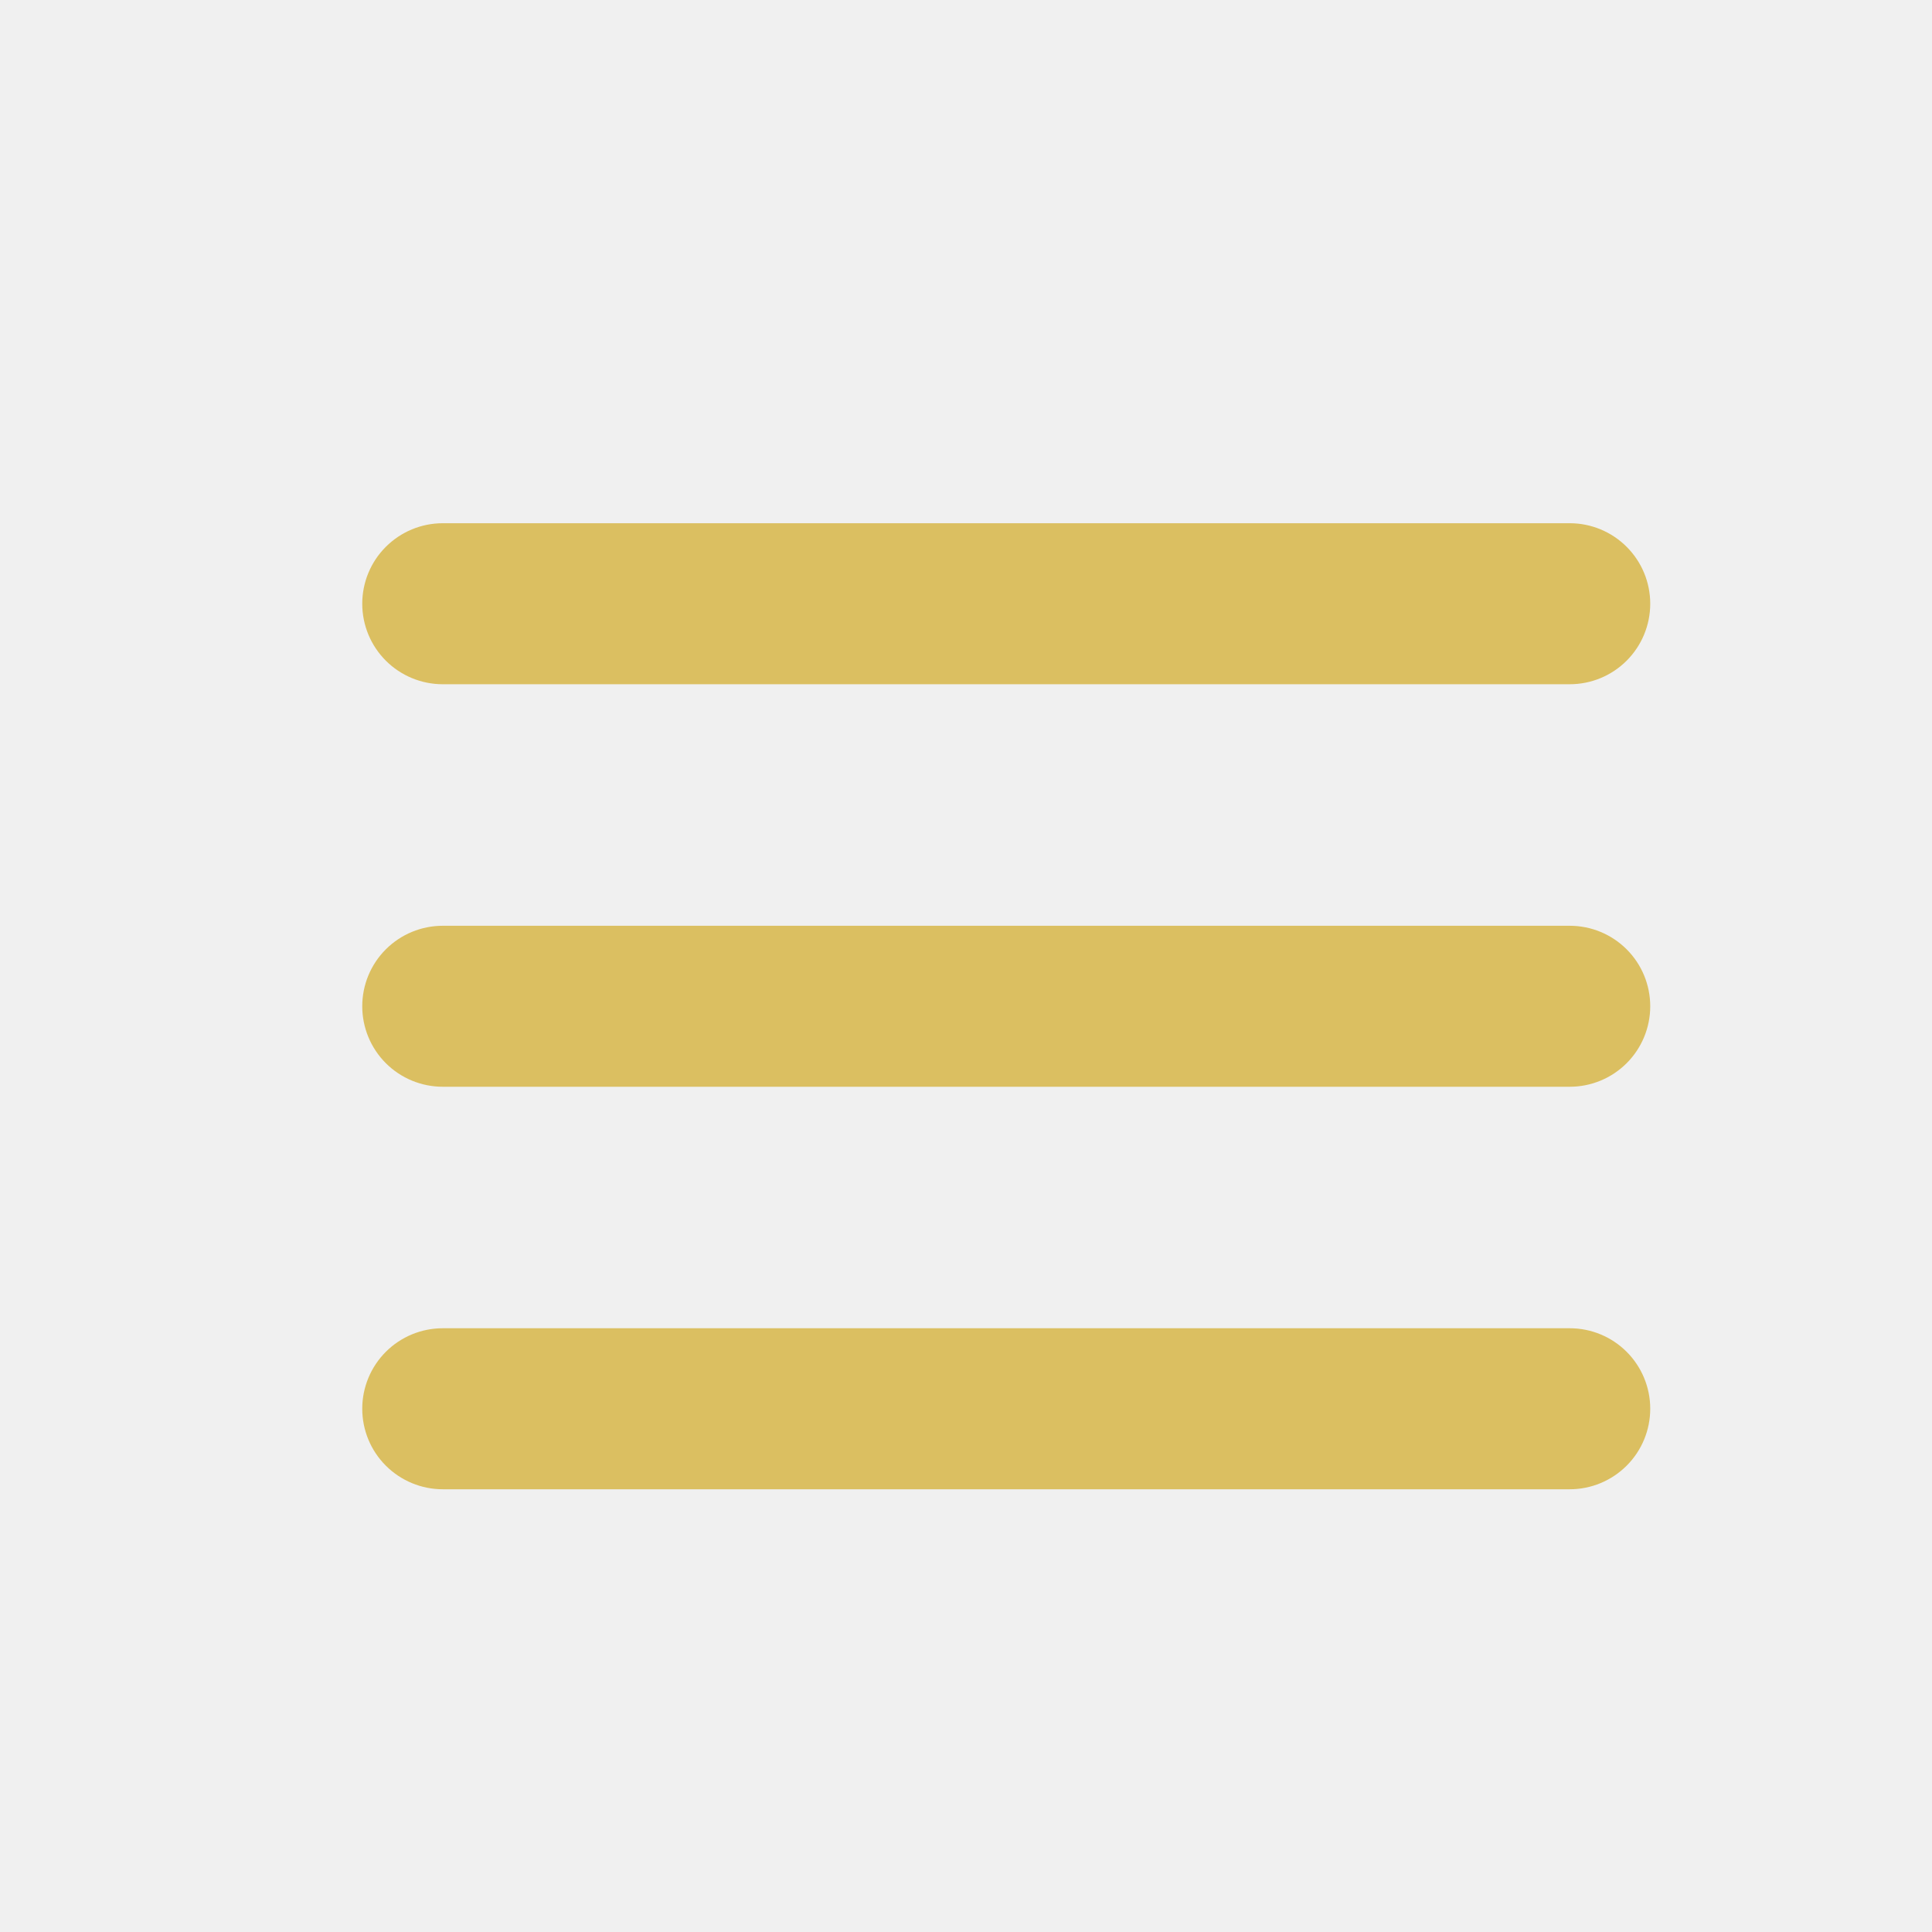
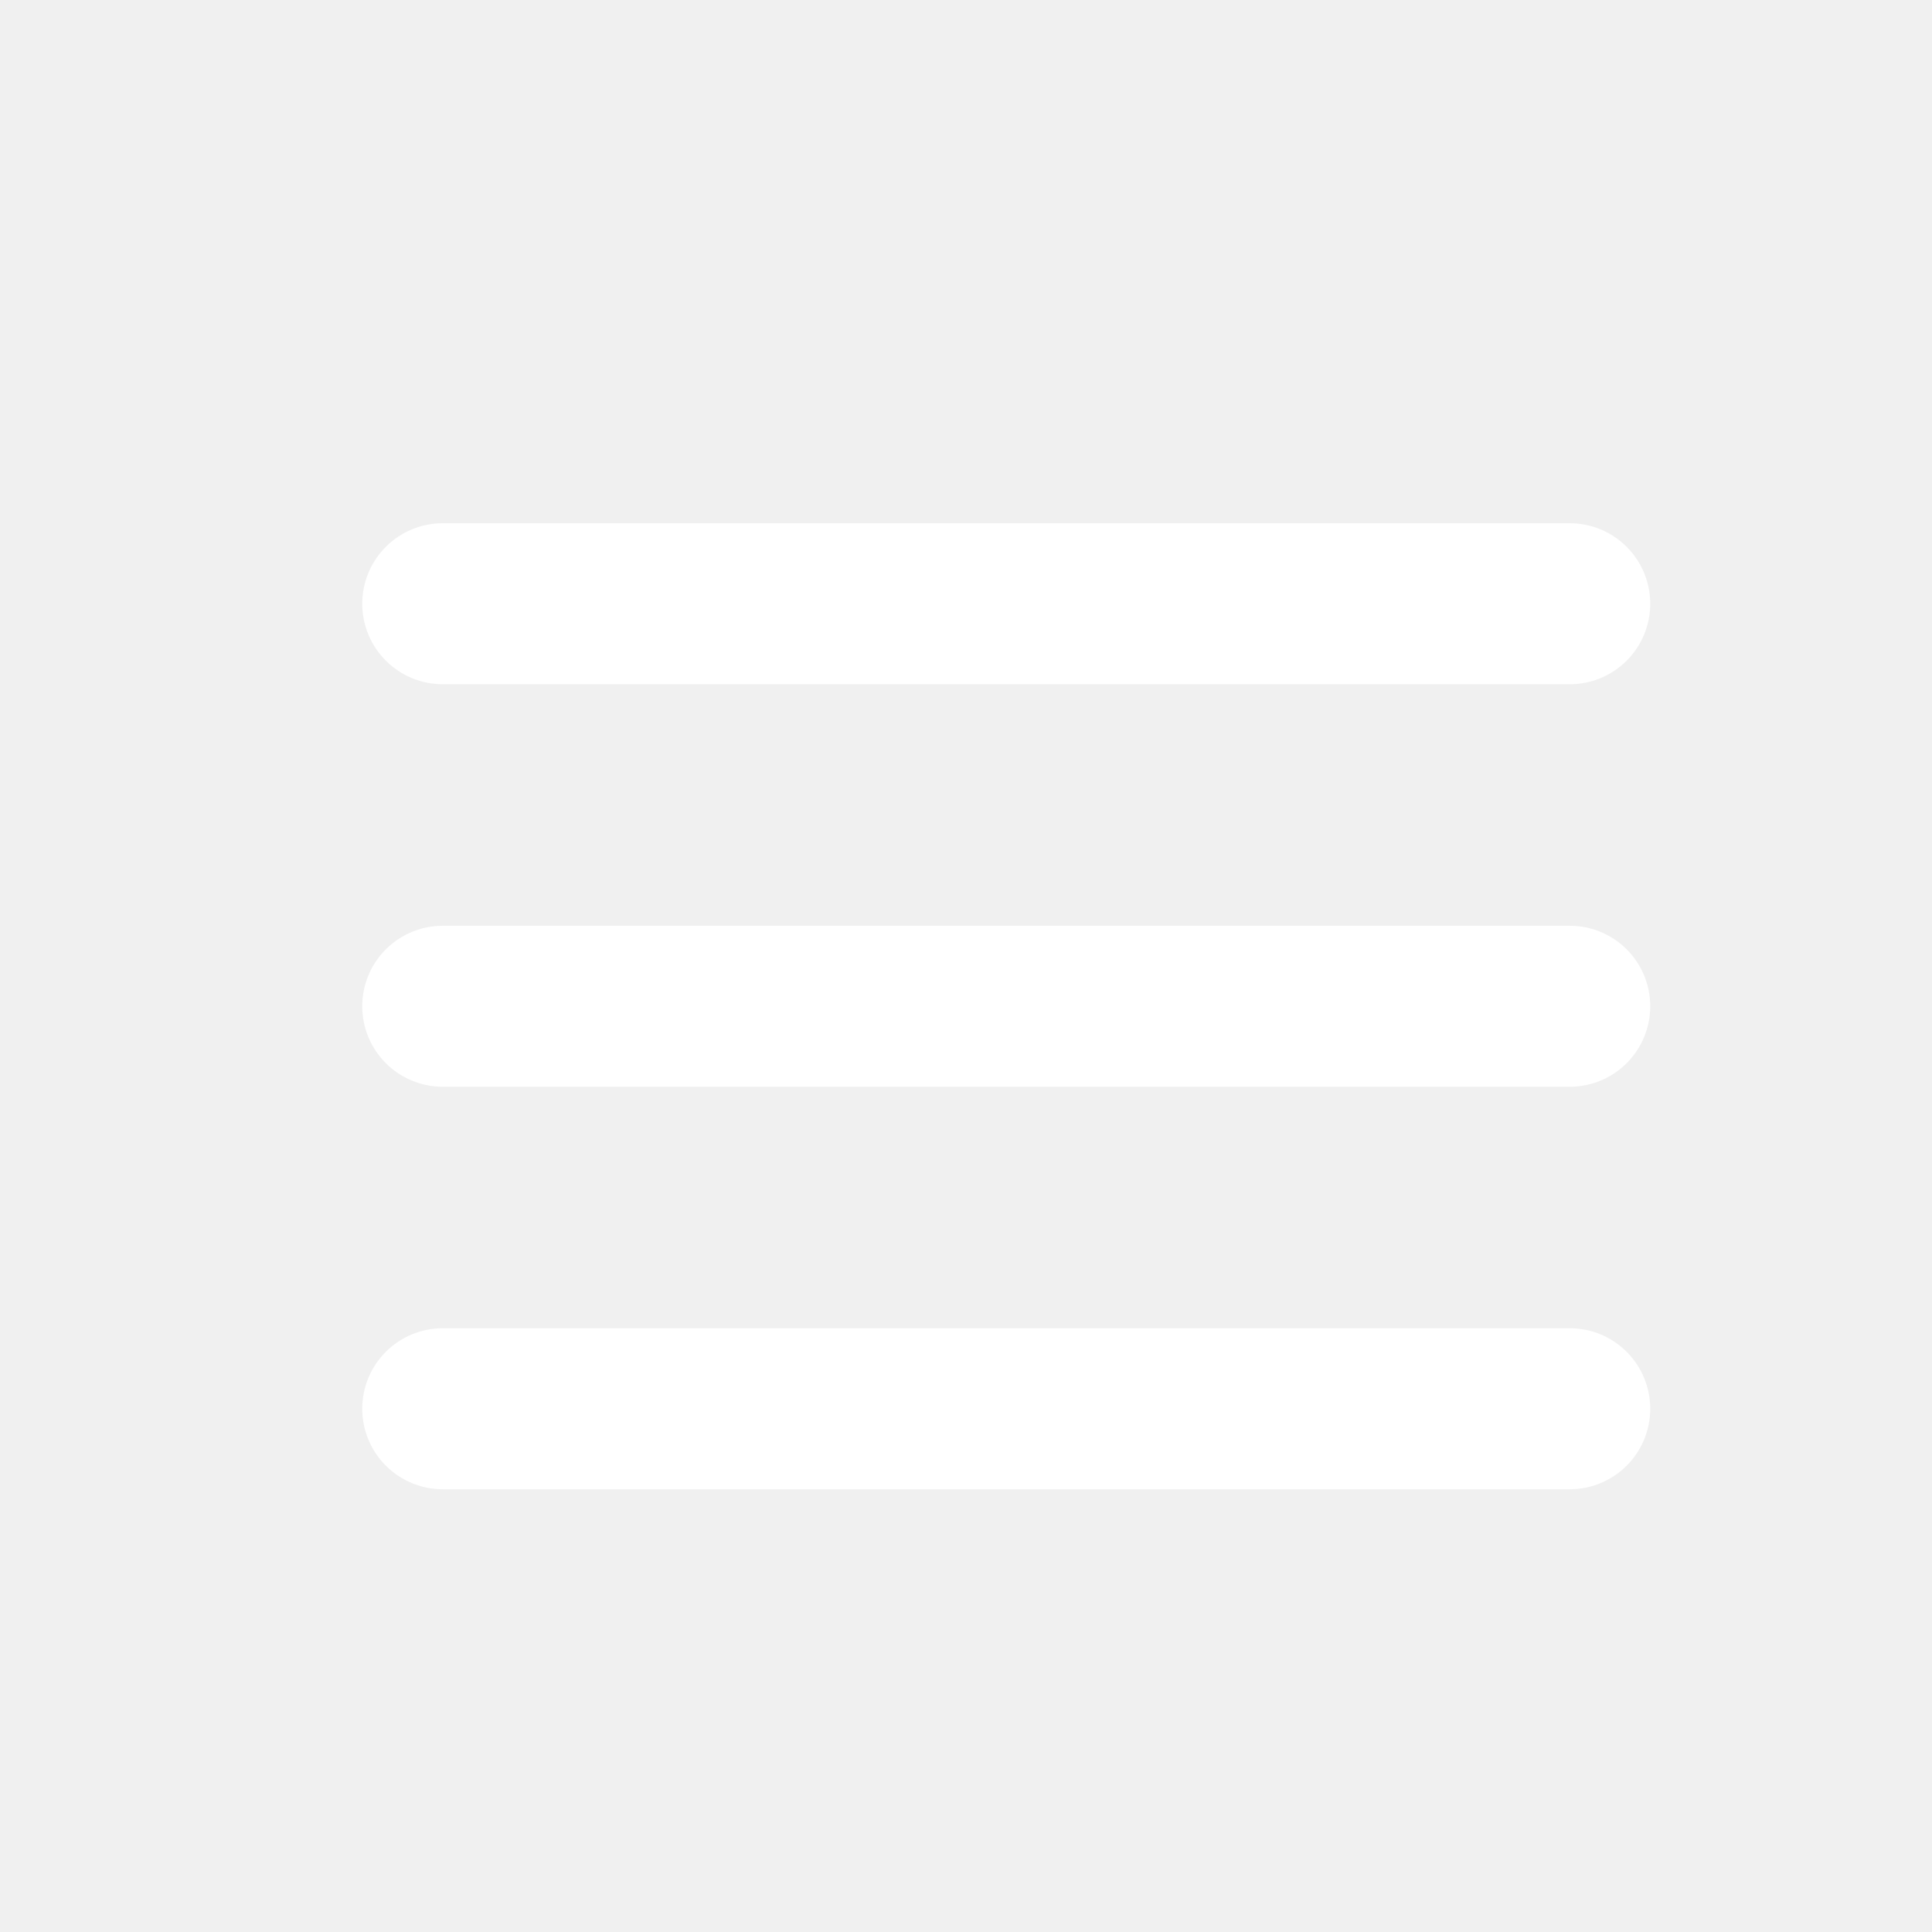
<svg xmlns="http://www.w3.org/2000/svg" width="50" height="50" viewBox="0 0 50 50" fill="none">
-   <path d="M11.458 17.708H40.625C41.178 17.708 41.707 17.489 42.098 17.098C42.489 16.707 42.708 16.177 42.708 15.625C42.708 15.072 42.489 14.542 42.098 14.152C41.707 13.761 41.178 13.541 40.625 13.541H11.458C10.906 13.541 10.376 13.761 9.985 14.152C9.594 14.542 9.375 15.072 9.375 15.625C9.375 16.177 9.594 16.707 9.985 17.098C10.376 17.489 10.906 17.708 11.458 17.708Z" fill="#DBBF61" />
-   <path d="M40.625 23.959H11.458C10.906 23.959 10.376 24.178 9.985 24.569C9.594 24.959 9.375 25.489 9.375 26.042C9.375 26.594 9.594 27.124 9.985 27.515C10.376 27.906 10.906 28.125 11.458 28.125H40.625C41.178 28.125 41.707 27.906 42.098 27.515C42.489 27.124 42.708 26.594 42.708 26.042C42.708 25.489 42.489 24.959 42.098 24.569C41.707 24.178 41.178 23.959 40.625 23.959Z" fill="#DBBF61" />
-   <path d="M40.625 34.375H11.458C10.906 34.375 10.376 34.594 9.985 34.985C9.594 35.376 9.375 35.906 9.375 36.458C9.375 37.011 9.594 37.541 9.985 37.931C10.376 38.322 10.906 38.542 11.458 38.542H40.625C41.178 38.542 41.707 38.322 42.098 37.931C42.489 37.541 42.708 37.011 42.708 36.458C42.708 35.906 42.489 35.376 42.098 34.985C41.707 34.594 41.178 34.375 40.625 34.375Z" fill="#DBBF61" />
+   <path d="M11.458 17.708H40.625C41.178 17.708 41.707 17.489 42.098 17.098C42.489 16.707 42.708 16.177 42.708 15.625C42.708 15.072 42.489 14.542 42.098 14.152C41.707 13.761 41.178 13.541 40.625 13.541H11.458C10.906 13.541 10.376 13.761 9.985 14.152C9.594 14.542 9.375 15.072 9.375 15.625C9.375 16.177 9.594 16.707 9.985 17.098C10.376 17.489 10.906 17.708 11.458 17.708Z" fill="#ffffff" />
+   <path d="M40.625 23.959H11.458C10.906 23.959 10.376 24.178 9.985 24.569C9.594 24.959 9.375 25.489 9.375 26.042C9.375 26.594 9.594 27.124 9.985 27.515C10.376 27.906 10.906 28.125 11.458 28.125H40.625C41.178 28.125 41.707 27.906 42.098 27.515C42.489 27.124 42.708 26.594 42.708 26.042C42.708 25.489 42.489 24.959 42.098 24.569C41.707 24.178 41.178 23.959 40.625 23.959Z" fill="#ffffff" />
+   <path d="M40.625 34.375H11.458C10.906 34.375 10.376 34.594 9.985 34.985C9.594 35.376 9.375 35.906 9.375 36.458C9.375 37.011 9.594 37.541 9.985 37.931C10.376 38.322 10.906 38.542 11.458 38.542H40.625C41.178 38.542 41.707 38.322 42.098 37.931C42.489 37.541 42.708 37.011 42.708 36.458C42.708 35.906 42.489 35.376 42.098 34.985C41.707 34.594 41.178 34.375 40.625 34.375Z" fill="#ffffff" />
</svg>
